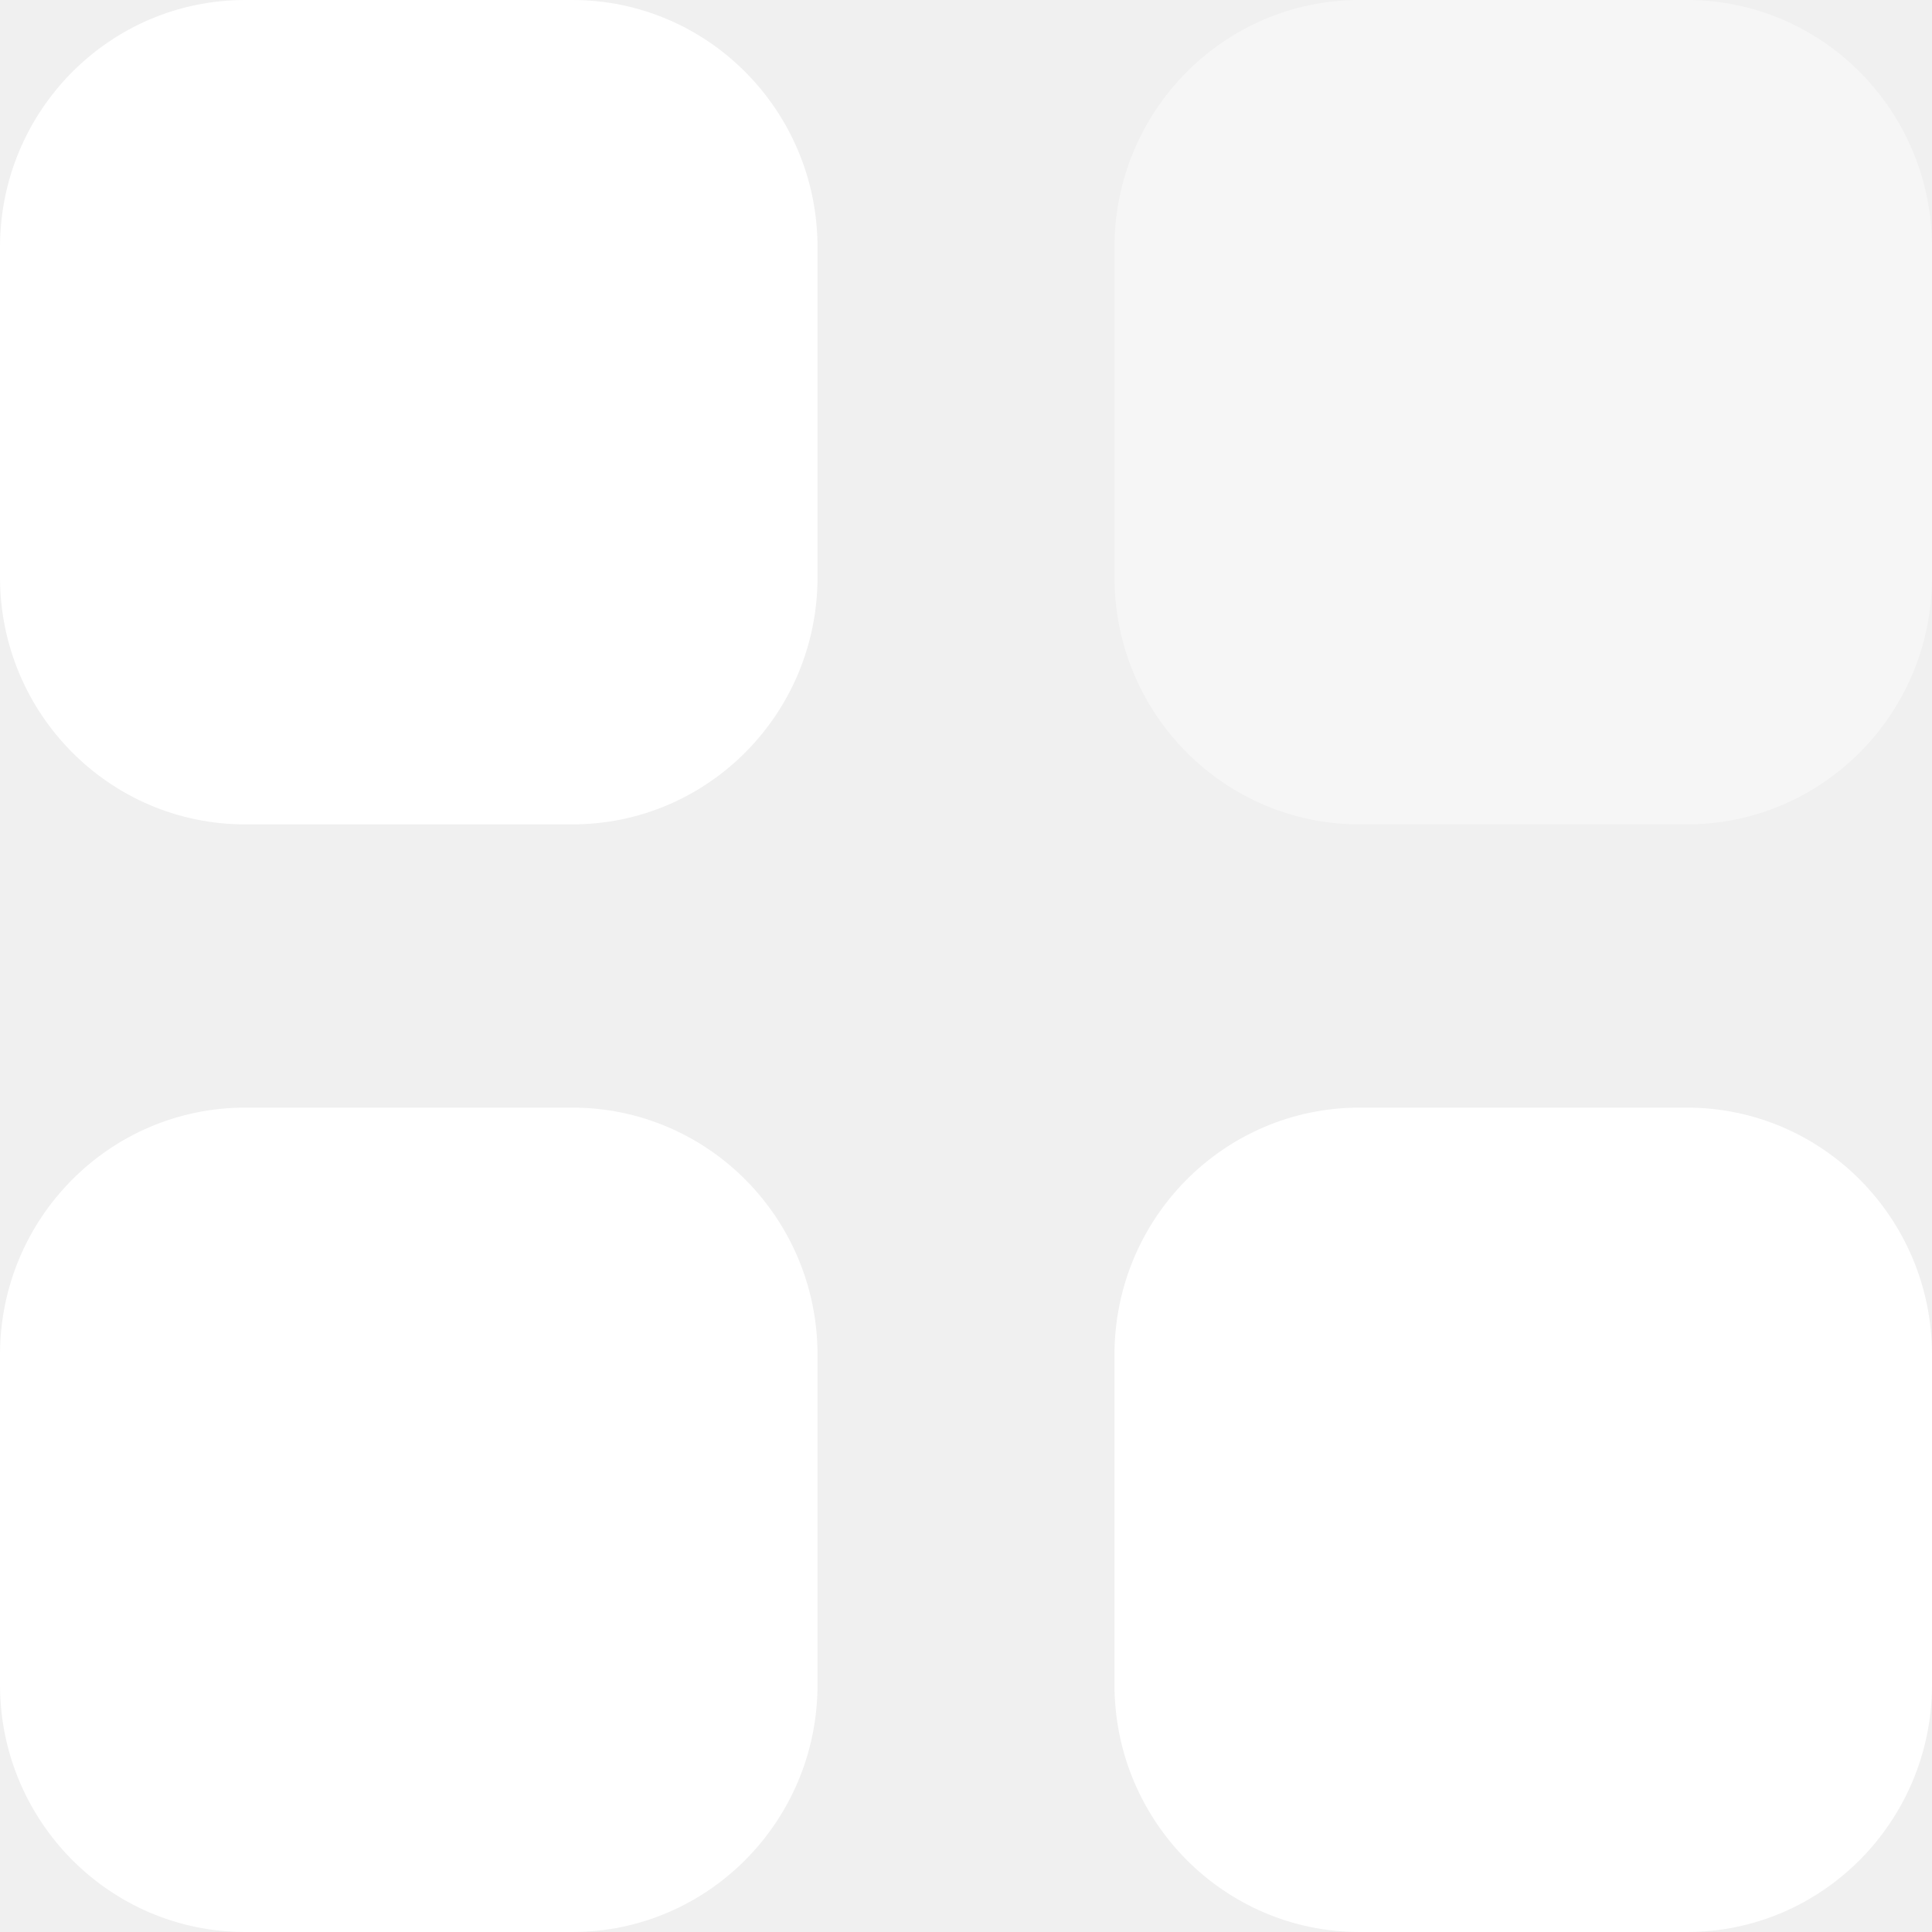
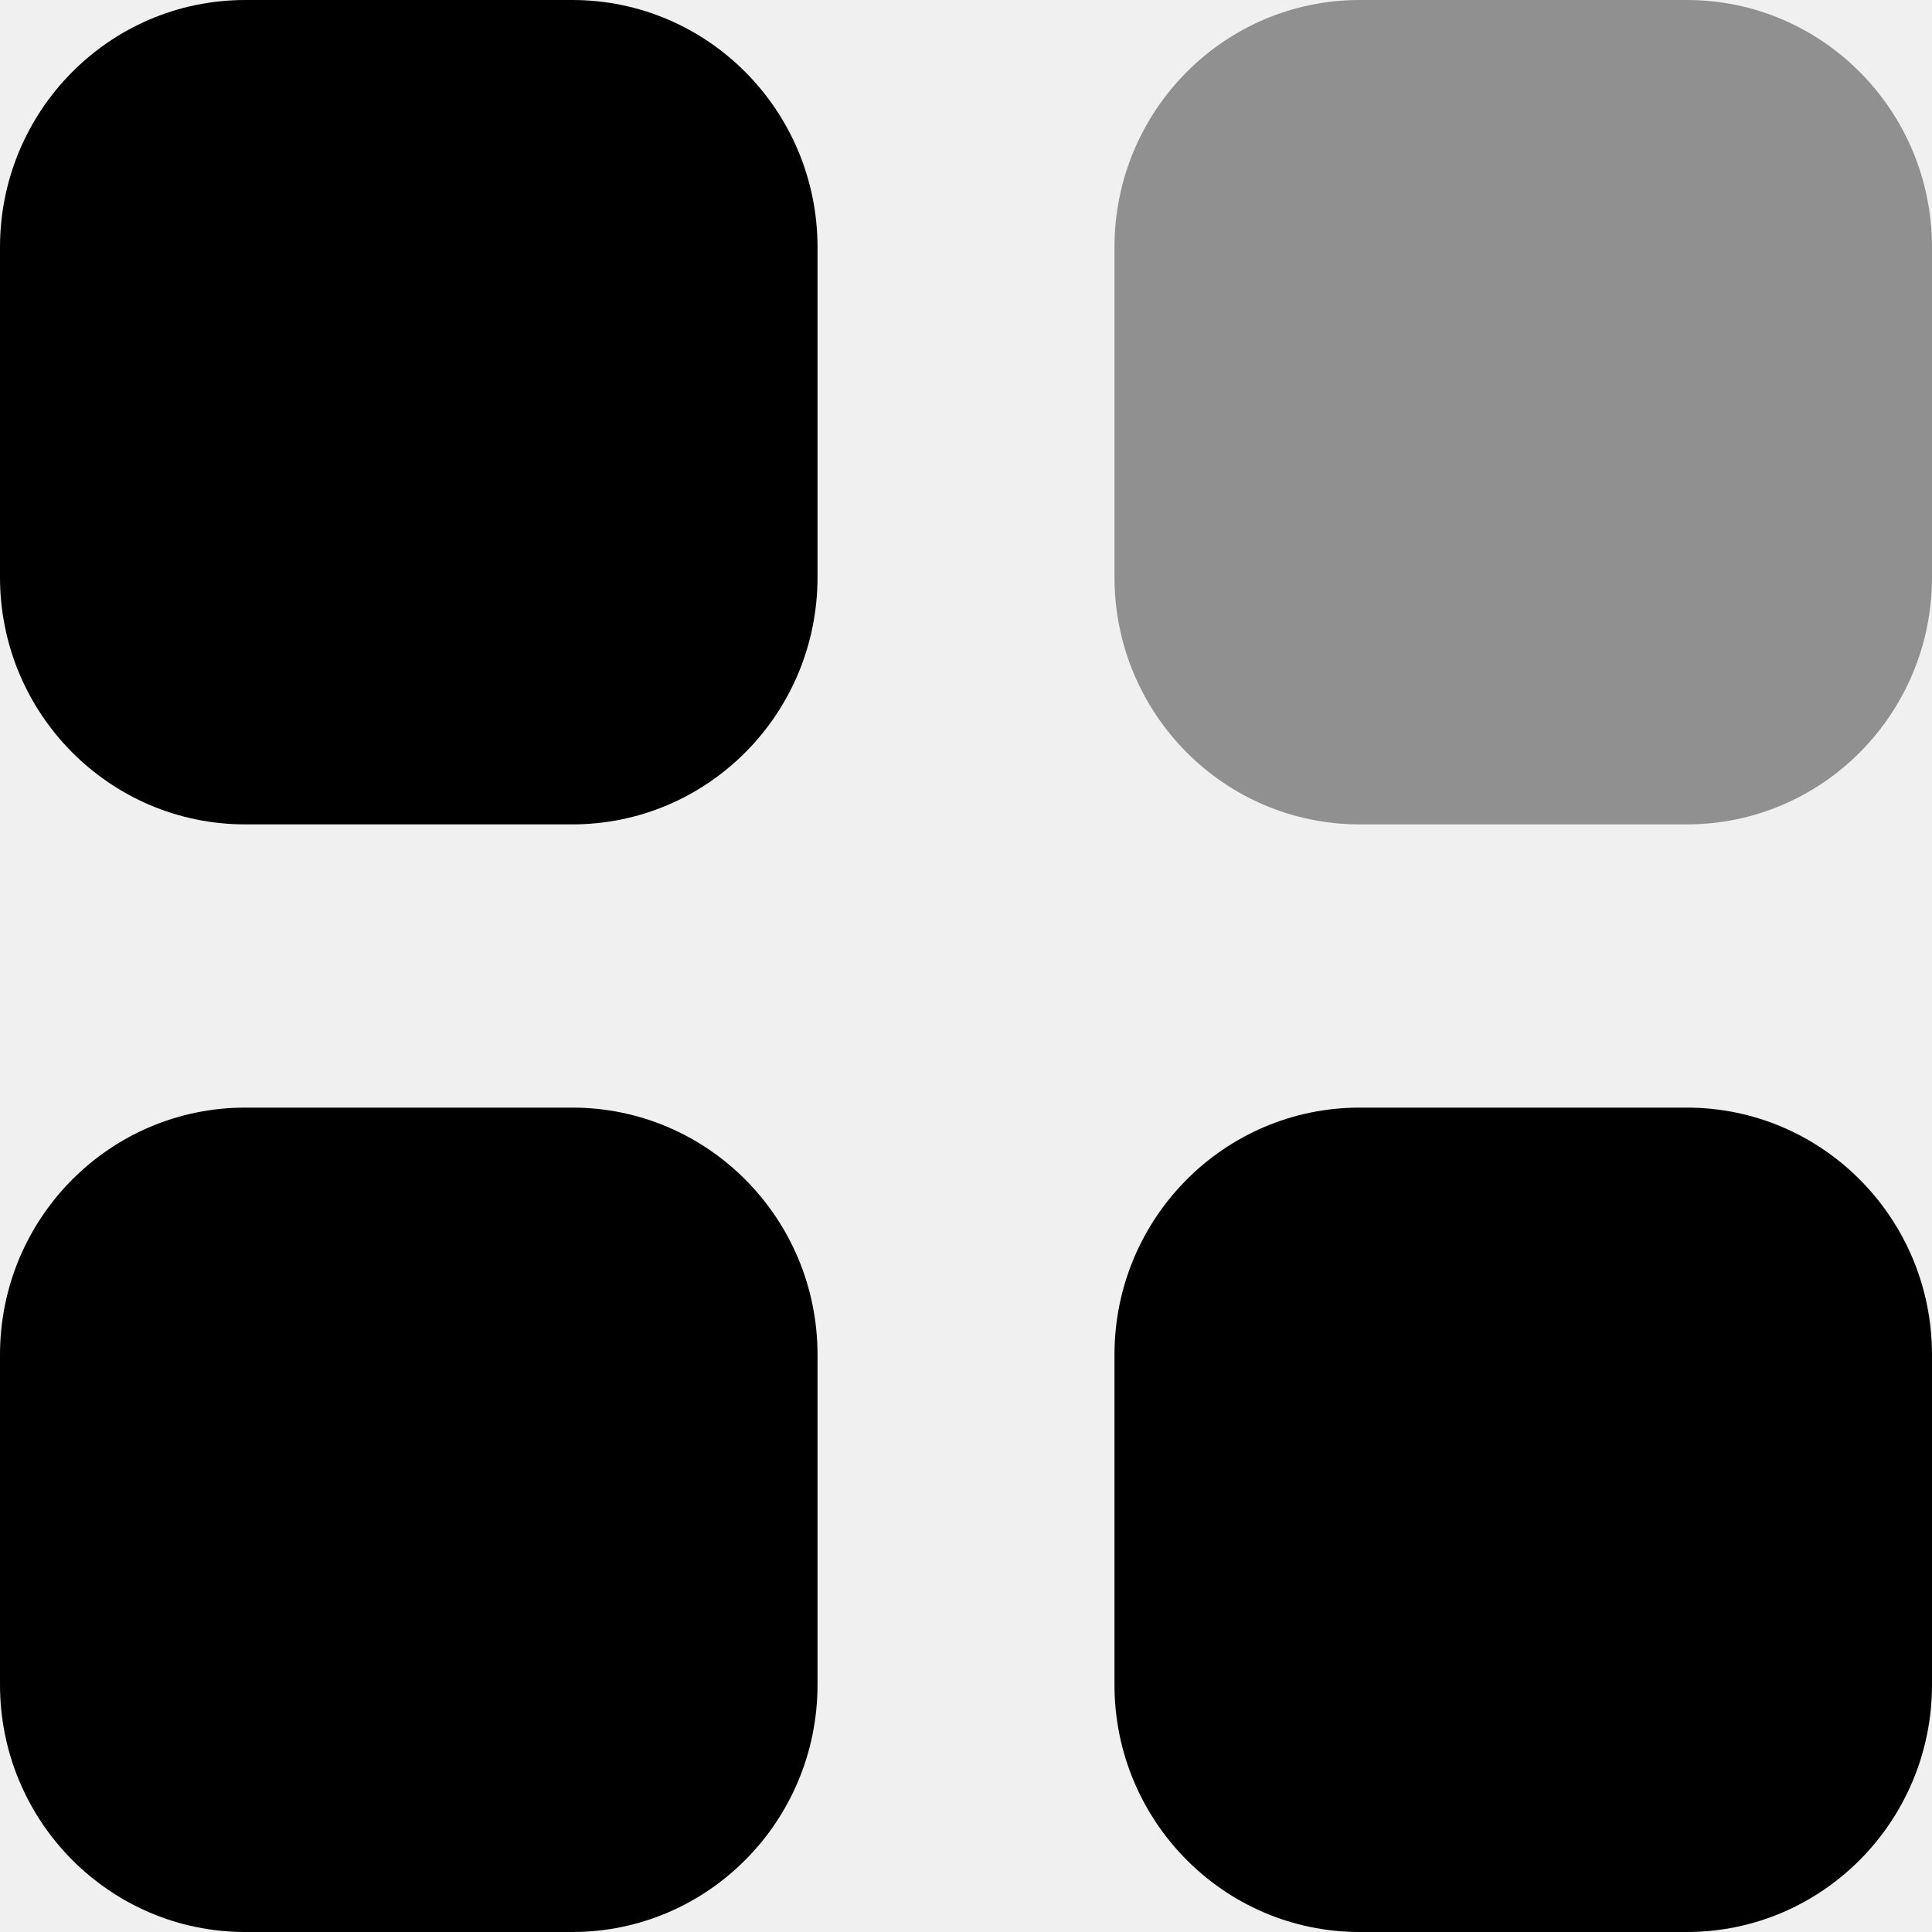
<svg xmlns="http://www.w3.org/2000/svg" width="20" height="20" viewBox="0 0 20 20" fill="none">
-   <g id="Category">
-     <path id="Fill 1" opacity="0.4" d="M14.075 0H17.462C18.864 0 20 1.146 20 2.56V5.975C20 7.389 18.864 8.534 17.462 8.534H14.075C12.673 8.534 11.537 7.389 11.537 5.975V2.56C11.537 1.146 12.673 0 14.075 0Z" fill="white" />
-     <path id="Combined Shape" fill-rule="evenodd" clip-rule="evenodd" d="M2.539 0H5.924C7.327 0 8.463 1.146 8.463 2.56V5.975C8.463 7.389 7.327 8.534 5.924 8.534H2.539C1.136 8.534 0 7.389 0 5.975V2.56C0 1.146 1.136 0 2.539 0ZM2.539 11.466H5.924C7.327 11.466 8.463 12.611 8.463 14.025V17.44C8.463 18.853 7.327 20 5.924 20H2.539C1.136 20 0 18.853 0 17.44V14.025C0 12.611 1.136 11.466 2.539 11.466ZM17.462 11.466H14.075C12.673 11.466 11.537 12.611 11.537 14.025V17.44C11.537 18.853 12.673 20 14.075 20H17.462C18.864 20 20 18.853 20 17.44V14.025C20 12.611 18.864 11.466 17.462 11.466Z" fill="white" />
+   <g id="category">
+     <path id="Fill 1" opacity="0.4" d="M14.075 0H17.462C18.864 0 20 1.146 20 2.56V5.975C20 7.389 18.864 8.534 17.462 8.534H14.075C12.673 8.534 11.537 7.389 11.537 5.975V2.56C11.537 1.146 12.673 0 14.075 0Z" fill="#000" />
+     <path id="Combined Shape" fill-rule="evenodd" clip-rule="evenodd" d="M2.539 0H5.924C7.327 0 8.463 1.146 8.463 2.56V5.975C8.463 7.389 7.327 8.534 5.924 8.534H2.539C1.136 8.534 0 7.389 0 5.975V2.56C0 1.146 1.136 0 2.539 0ZM2.539 11.466H5.924C7.327 11.466 8.463 12.611 8.463 14.025V17.44C8.463 18.853 7.327 20 5.924 20H2.539C1.136 20 0 18.853 0 17.44V14.025C0 12.611 1.136 11.466 2.539 11.466ZM17.462 11.466H14.075C12.673 11.466 11.537 12.611 11.537 14.025V17.44C11.537 18.853 12.673 20 14.075 20H17.462C18.864 20 20 18.853 20 17.44V14.025C20 12.611 18.864 11.466 17.462 11.466Z" fill="#000" />
  </g>
</svg>
